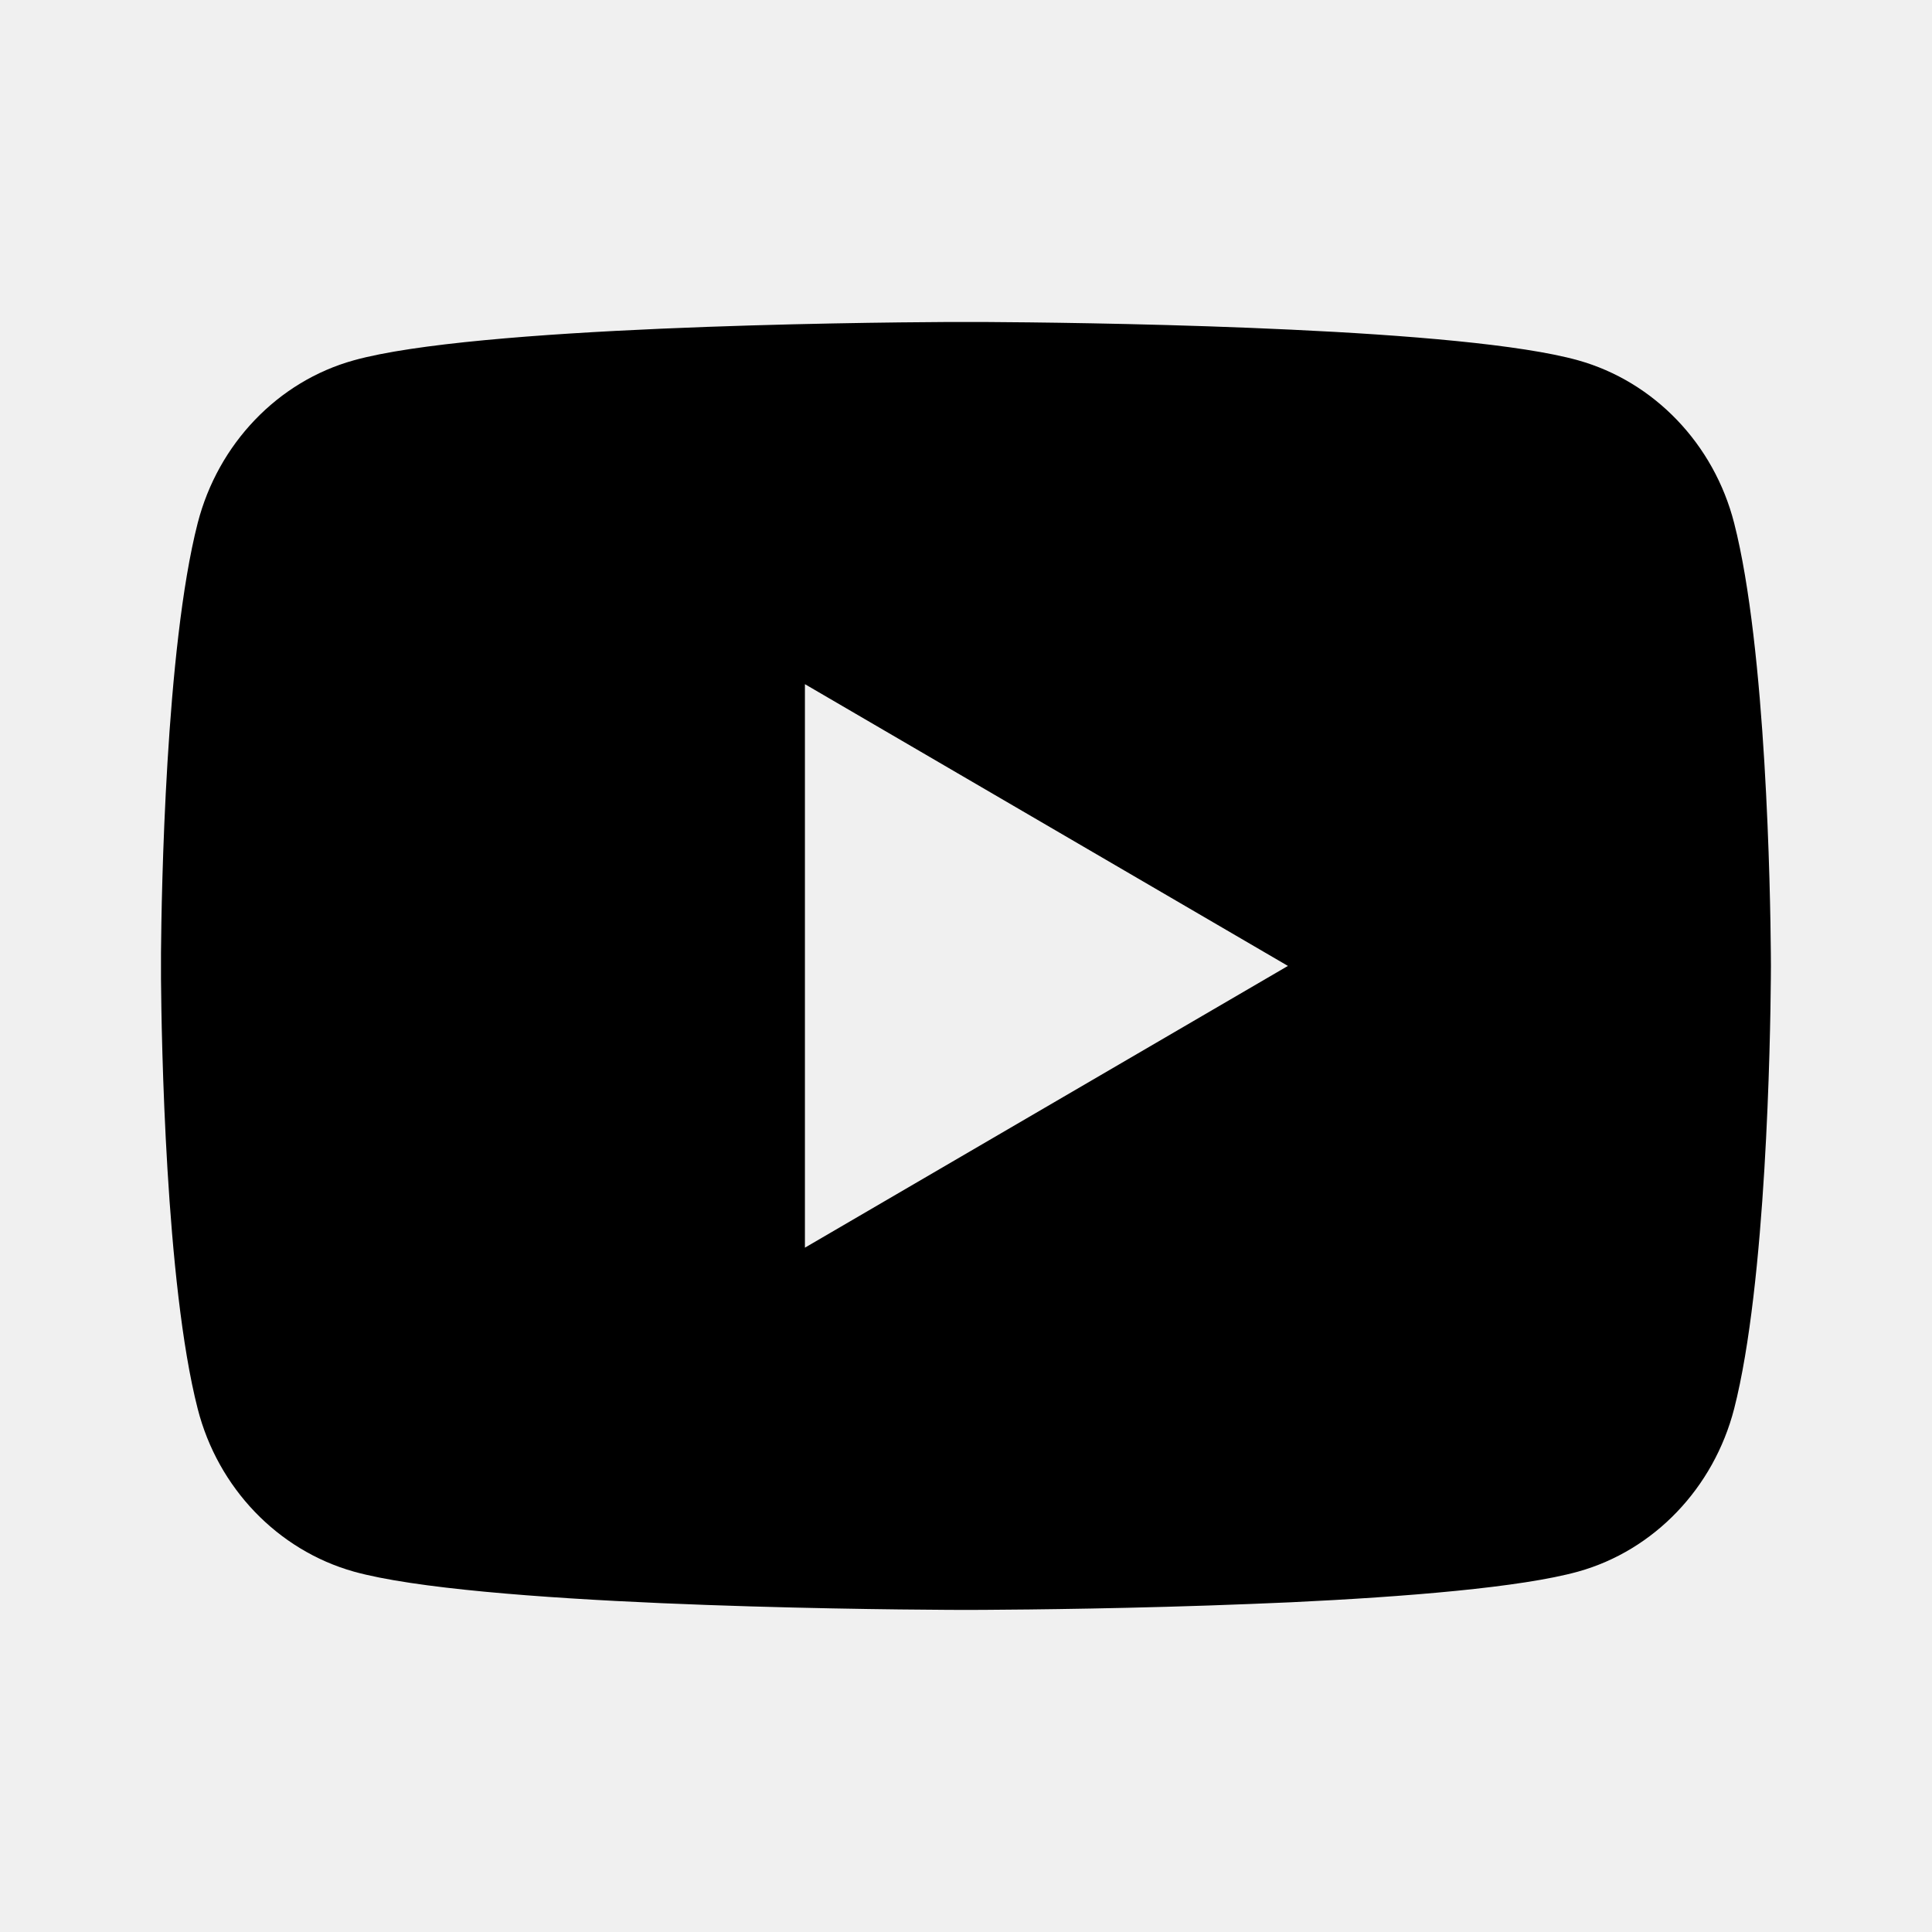
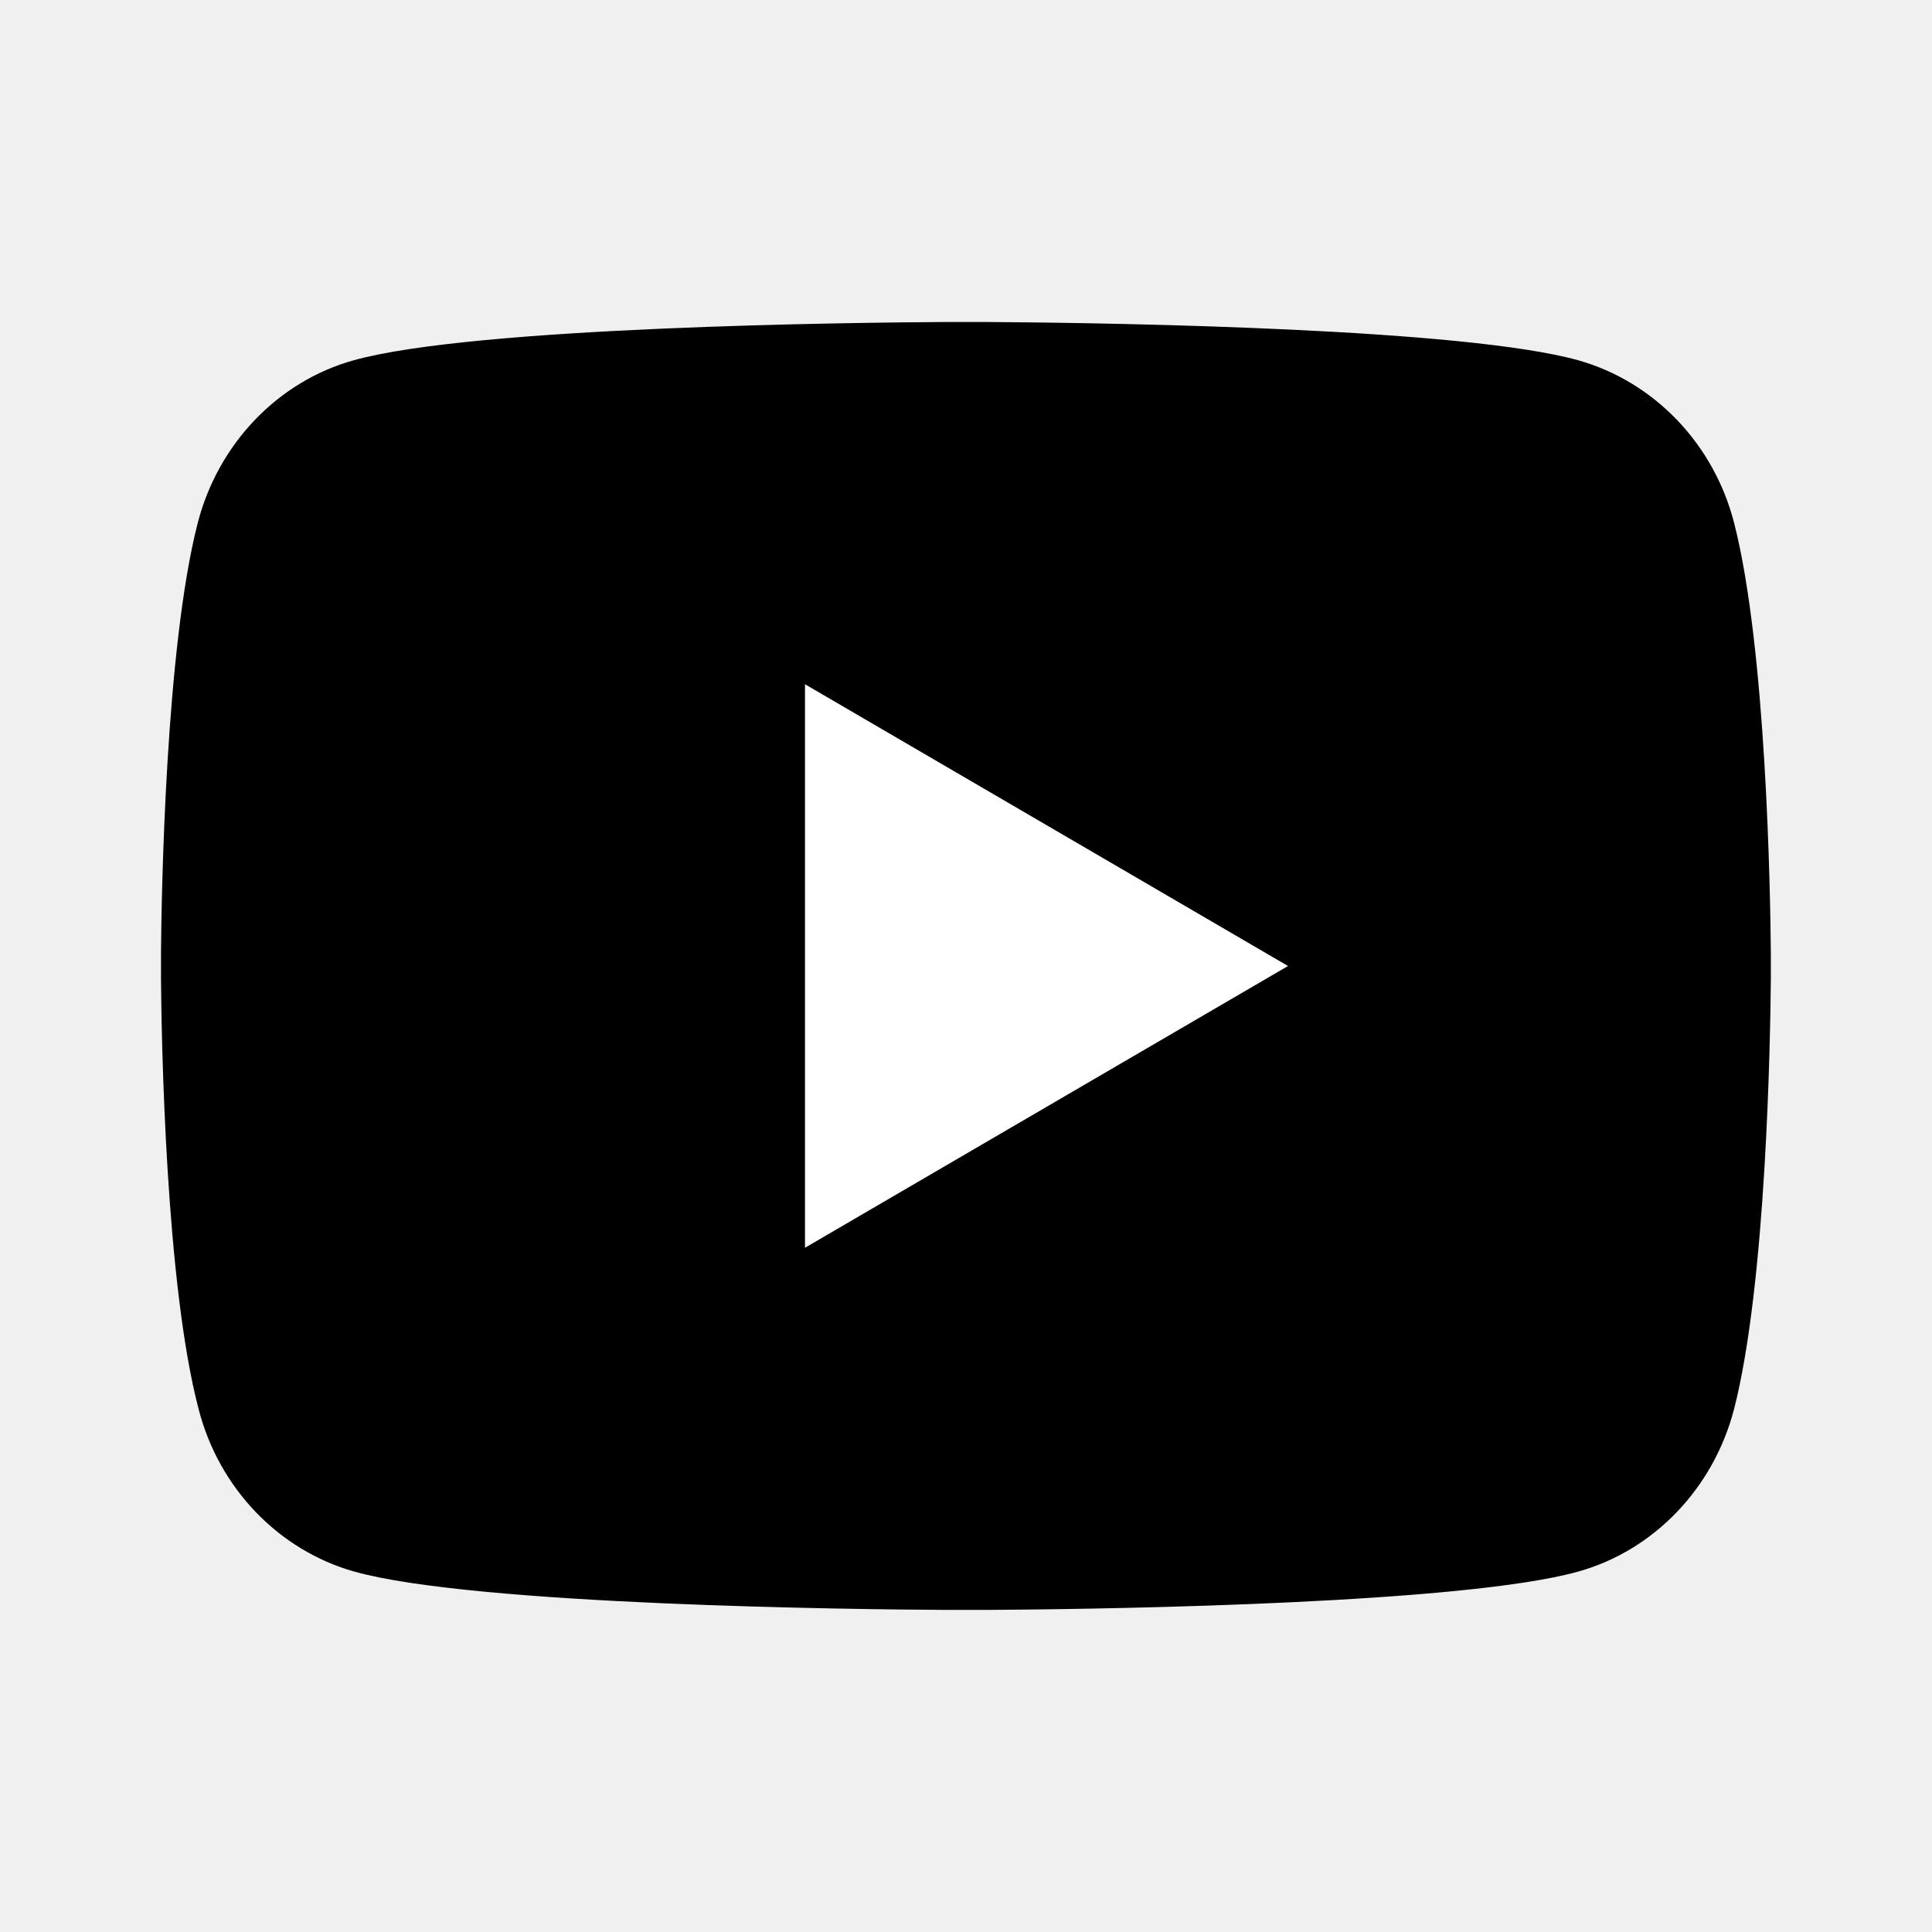
- <svg xmlns="http://www.w3.org/2000/svg" viewBox="0 0 24 24" fill="currentColor">
-   <path d="M12.244 4C12.778 4.003 14.114 4.016 15.534 4.073L16.038 4.095C17.467 4.162 18.895 4.278 19.604 4.476C20.549 4.741 21.291 5.516 21.542 6.497C21.942 8.056 21.992 11.099 21.998 11.836L21.999 11.988L21.999 11.999C21.999 11.999 21.999 12.003 21.999 12.01L21.998 12.162C21.992 12.899 21.942 15.942 21.542 17.501C21.288 18.486 20.545 19.261 19.604 19.523C18.895 19.72 17.467 19.836 16.038 19.904L15.534 19.925C14.114 19.982 12.778 19.995 12.244 19.998L12.009 19.999L11.999 19.999C11.999 19.999 11.996 19.999 11.989 19.999L11.755 19.998C10.624 19.992 5.898 19.941 4.395 19.523C3.45 19.257 2.707 18.483 2.456 17.501C2.056 15.942 2.006 12.899 2 12.162V11.836C2.006 11.099 2.056 8.056 2.456 6.497C2.71 5.512 3.453 4.737 4.395 4.476C5.898 4.057 10.624 4.006 11.755 4H12.244ZM9.999 8.499V15.499L15.999 11.999L9.999 8.499Z" />
+ <svg xmlns="http://www.w3.org/2000/svg" viewBox="0 0 24 24" fill="none">
+   <path class="youtube-body" fill="currentColor" d="M12.244 4c.534.003 1.87.016 3.29.073l.504.022c1.429.067 2.857.183 3.566.38.945.266 1.687 1.04 1.938 2.022.4 1.559.45 4.602.456 5.339V12c0 .007 0 .01 0 .01v.152c-.006.737-.056 3.78-.456 5.339-.254.985-.997 1.76-1.938 2.022-.708.198-2.137.313-3.566.381l-.504.022c-1.42.057-2.756.07-3.29.073h-.235-.01-.234c-1.13-.006-5.857-.057-7.36-.475-.945-.265-1.687-1.04-1.938-2.021C2.056 15.942 2.006 12.899 2 12.162v-.327c.006-.736.056-3.78.456-5.338.255-.986.997-1.76 1.939-2.022C5.898 4.057 10.624 4.006 11.755 4h.489Z" />
+   <path class="youtube-play" fill="white" d="M10 8.5v7l6-3.5-6-3.5Z" />
</svg>
